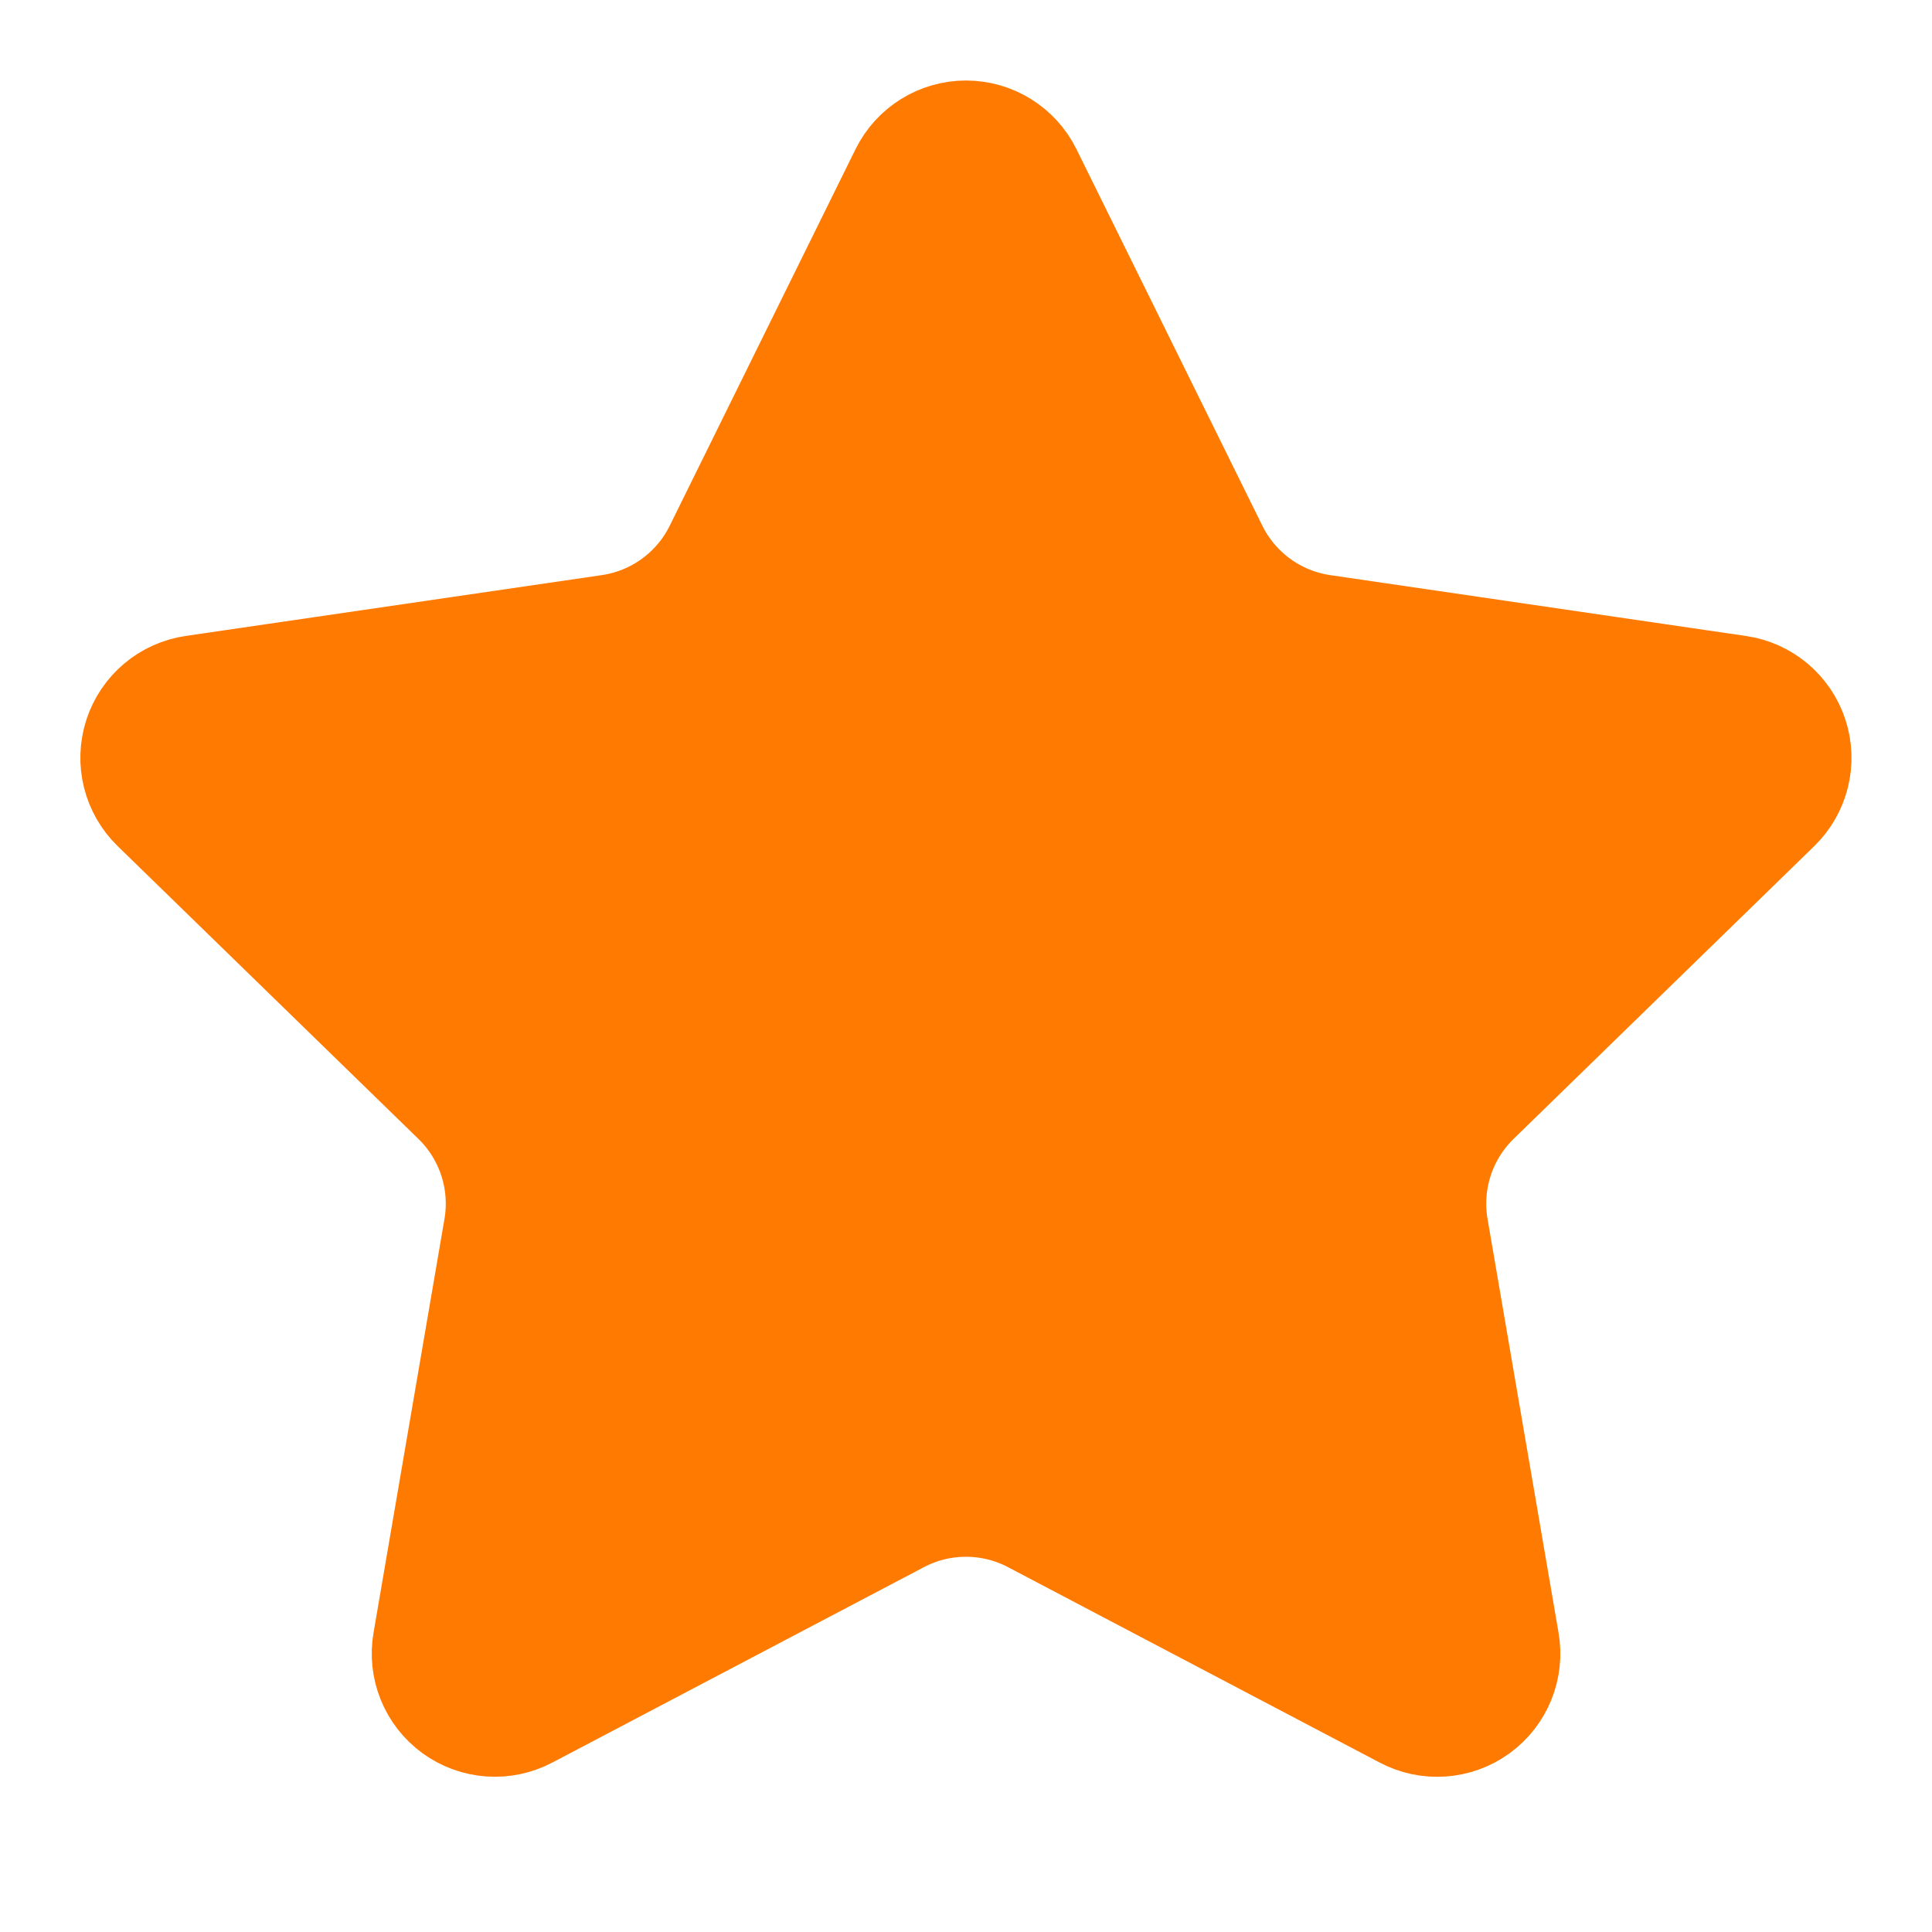
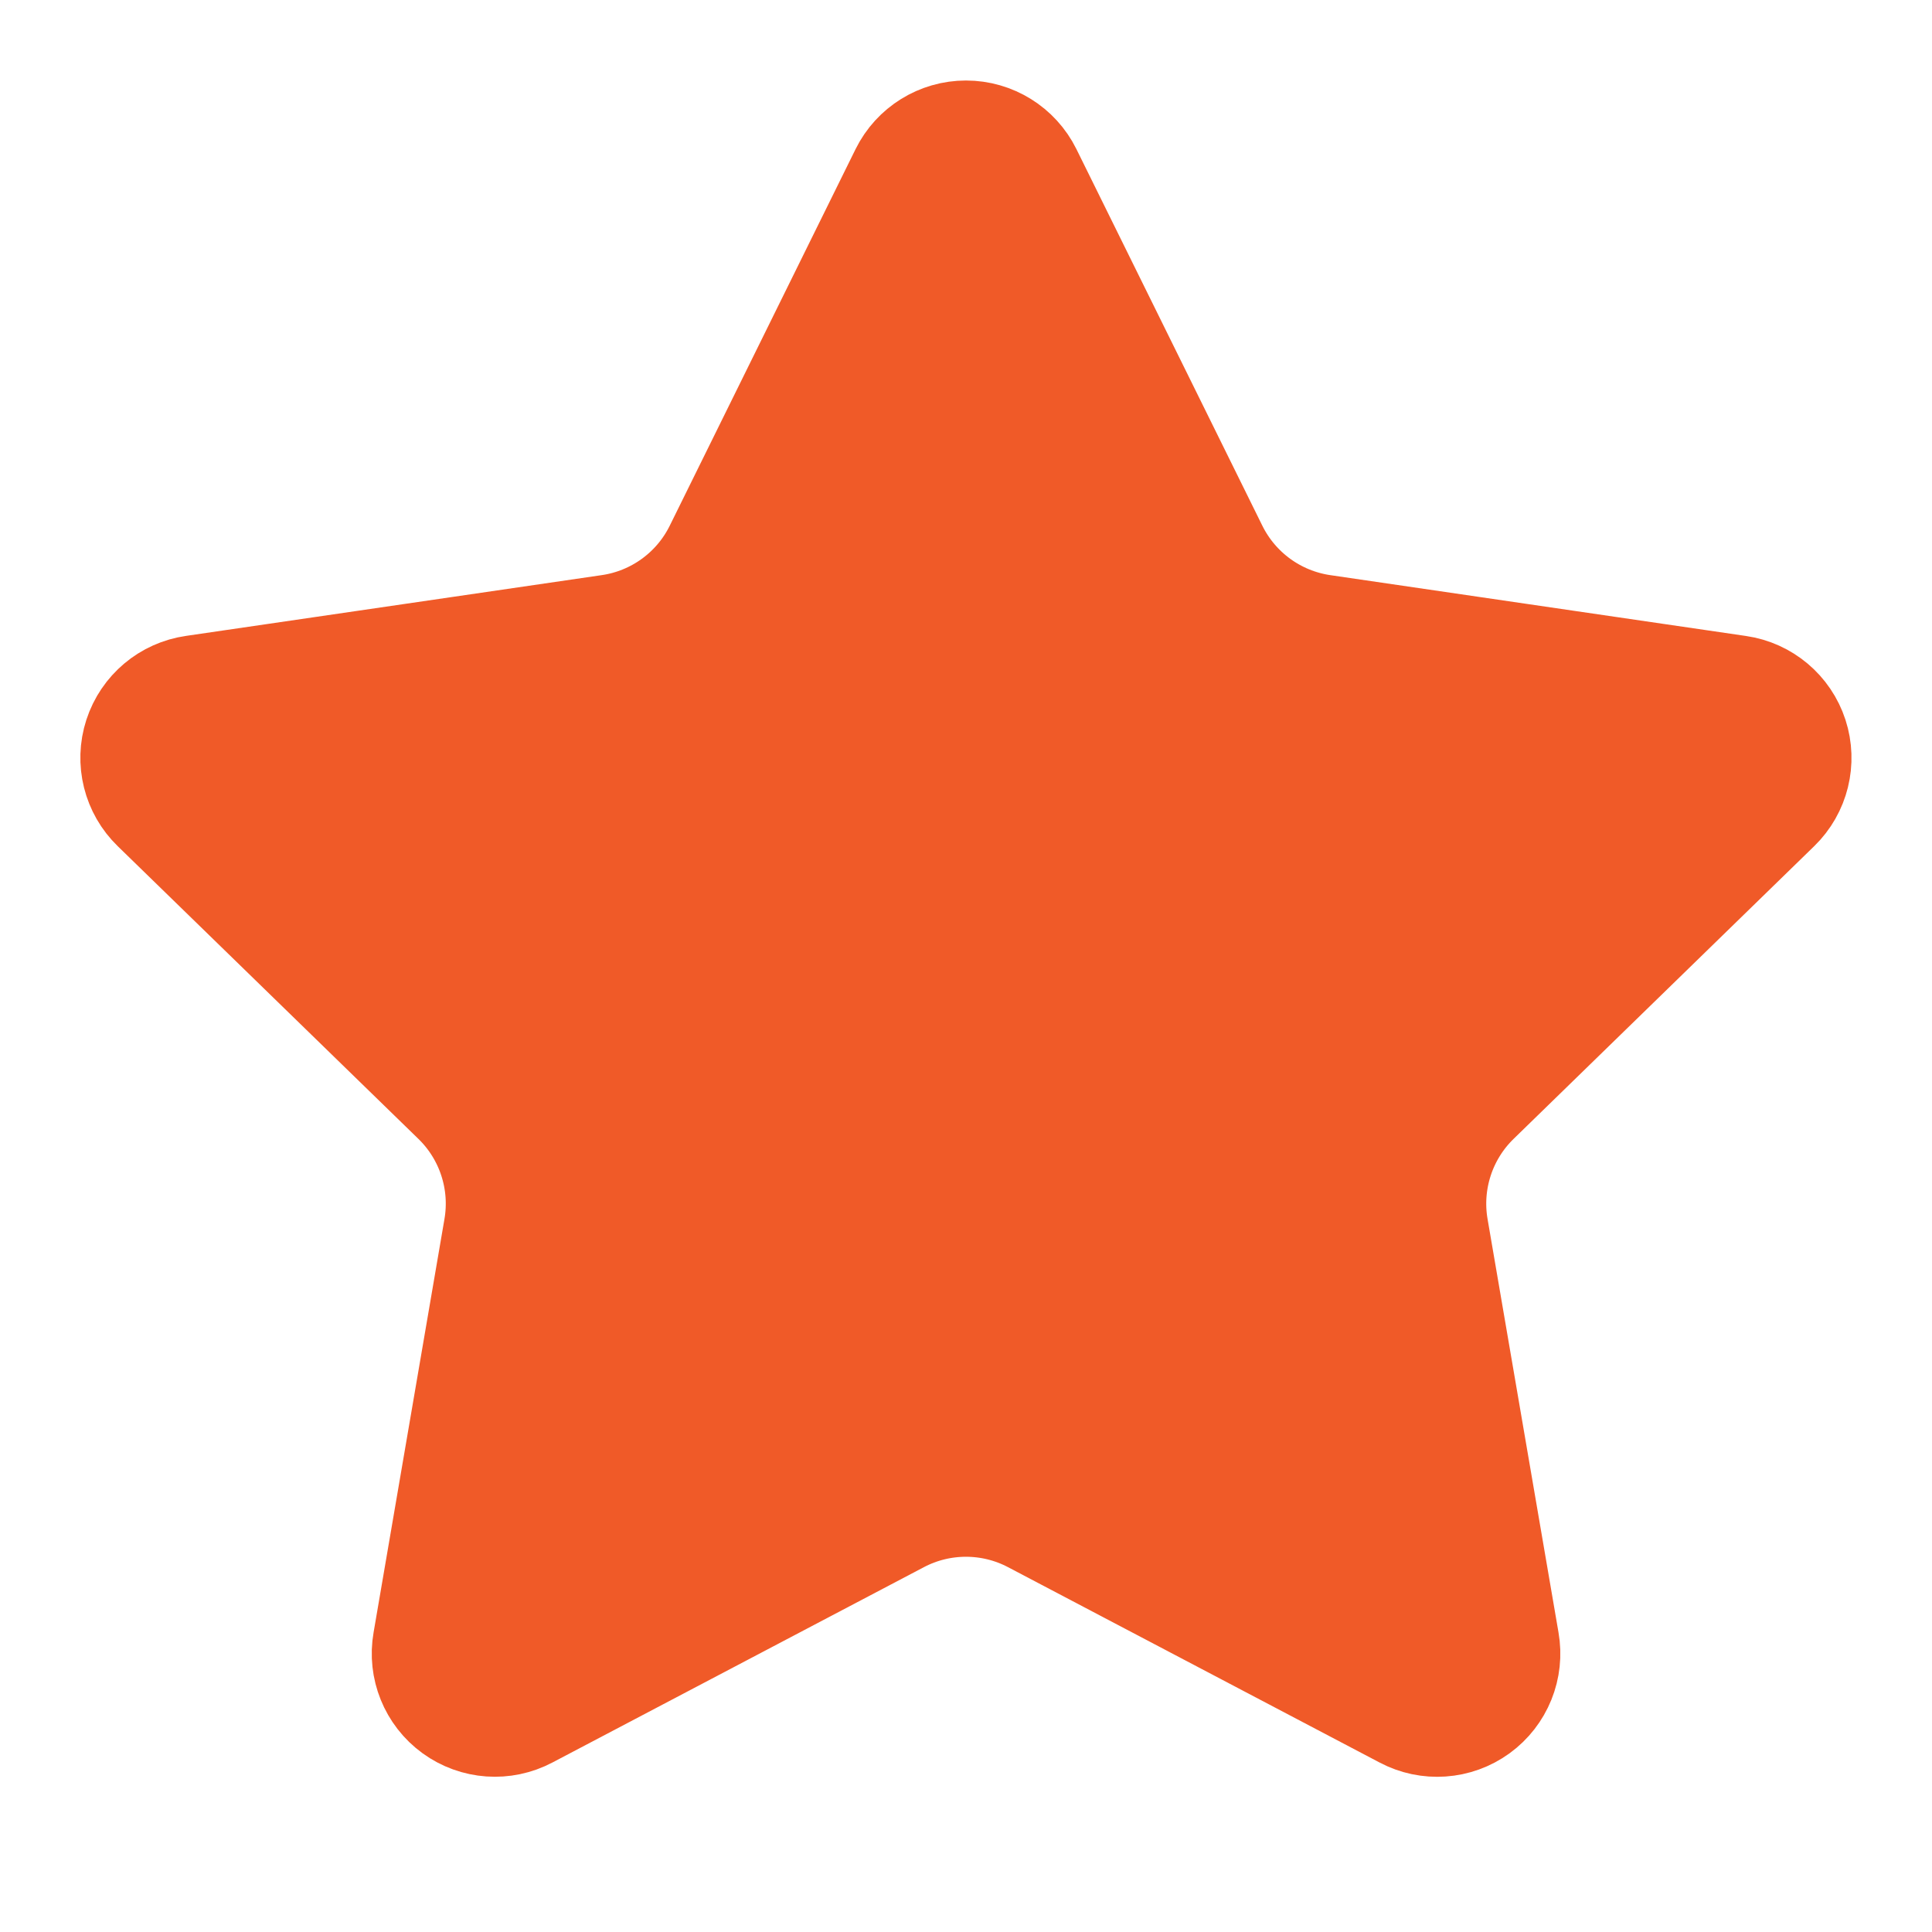
- <svg xmlns="http://www.w3.org/2000/svg" class="lucide lucide-star" width="24" height="24" viewBox="0 0 24 24" fill="none" stroke="#FF7A00" stroke-width="2" stroke-linecap="round" stroke-linejoin="round">
-   <path fill="#FF7A00" d="M11.525 2.295a.53.53 0 0 1 .95 0l2.31 4.679a2.123 2.123 0 0 0 1.595 1.16l5.166.756a.53.53 0 0 1 .294.904l-3.736 3.638a2.123 2.123 0 0 0-.611 1.878l.882 5.14a.53.53 0 0 1-.771.56l-4.618-2.428a2.122 2.122 0 0 0-1.973 0L6.396 21.01a.53.53 0 0 1-.77-.56l.881-5.139a2.122 2.122 0 0 0-.611-1.879L2.16 9.795a.53.53 0 0 1 .294-.906l5.165-.755a2.122 2.122 0 0 0 1.597-1.16z" />
+ <svg xmlns="http://www.w3.org/2000/svg" class="lucide lucide-star" width="24" height="24" viewBox="0 0 24 24" fill="none" stroke="#F05A28" stroke-width="2" stroke-linecap="round" stroke-linejoin="round">
+   <path fill="#F05A28" d="M11.525 2.295a.53.53 0 0 1 .95 0l2.31 4.679a2.123 2.123 0 0 0 1.595 1.16l5.166.756a.53.53 0 0 1 .294.904l-3.736 3.638a2.123 2.123 0 0 0-.611 1.878l.882 5.14a.53.53 0 0 1-.771.56l-4.618-2.428a2.122 2.122 0 0 0-1.973 0L6.396 21.01a.53.53 0 0 1-.77-.56l.881-5.139a2.122 2.122 0 0 0-.611-1.879L2.16 9.795a.53.53 0 0 1 .294-.906l5.165-.755a2.122 2.122 0 0 0 1.597-1.16z" />
</svg>
